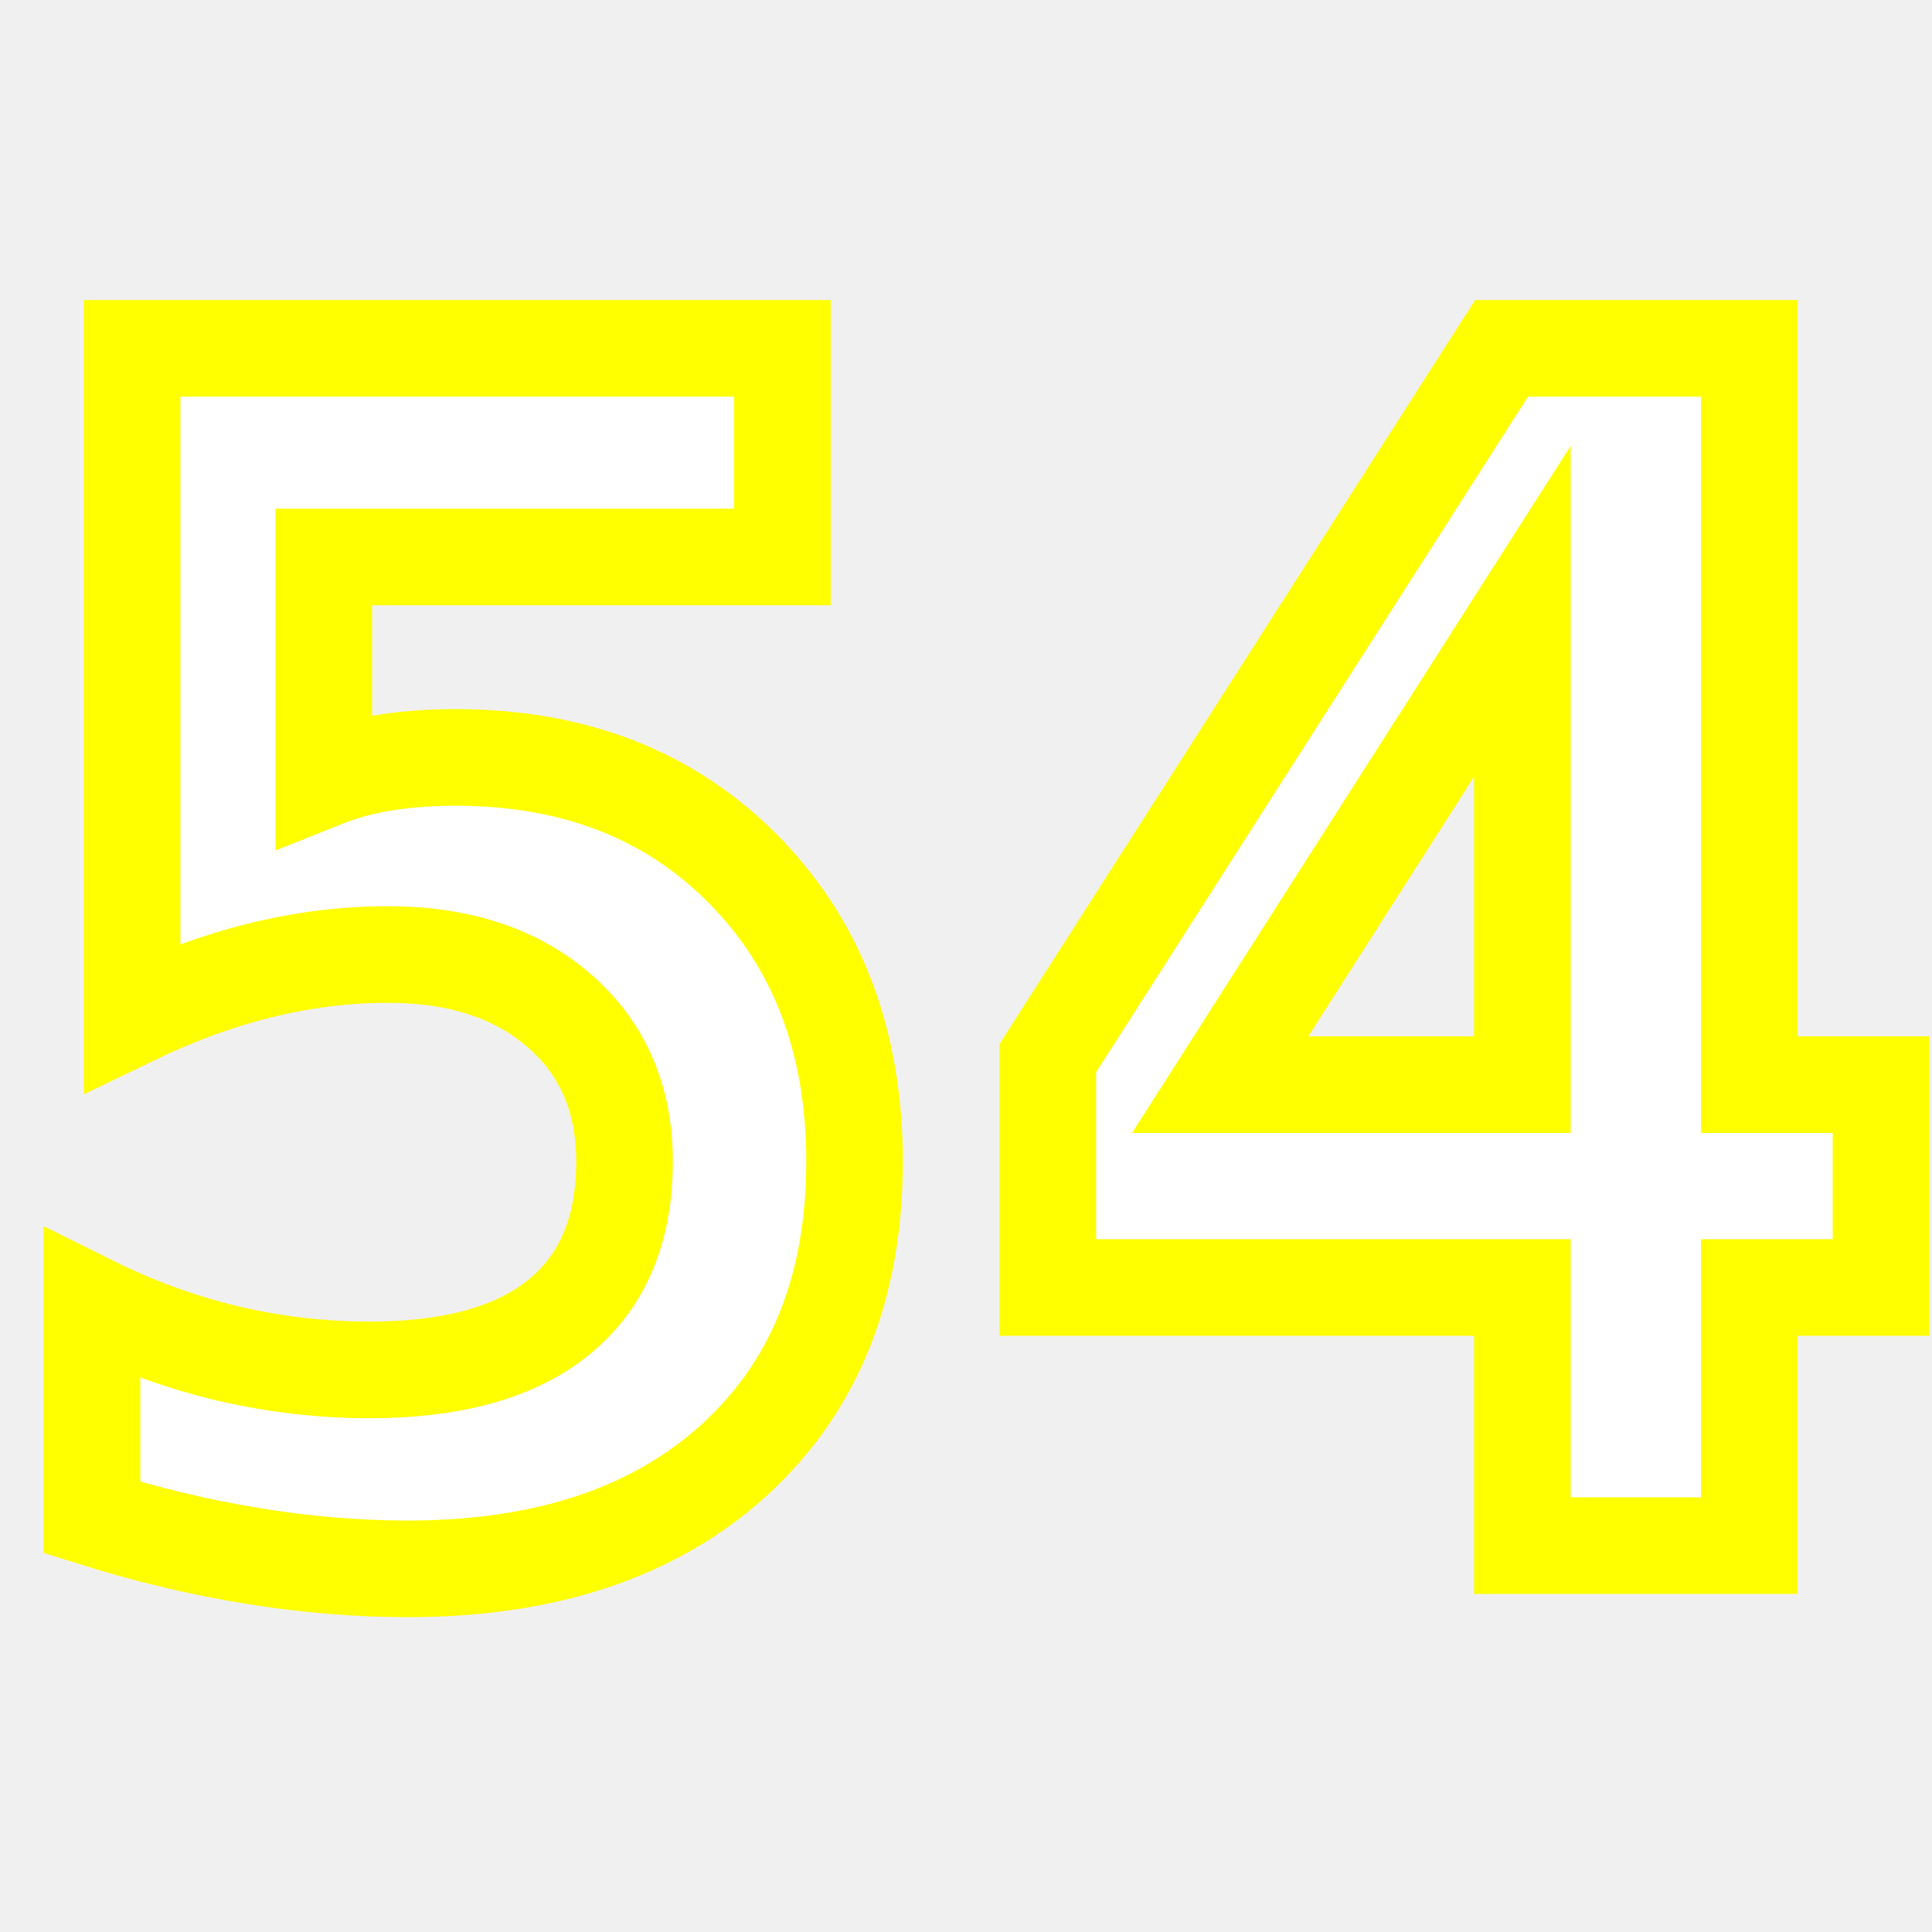
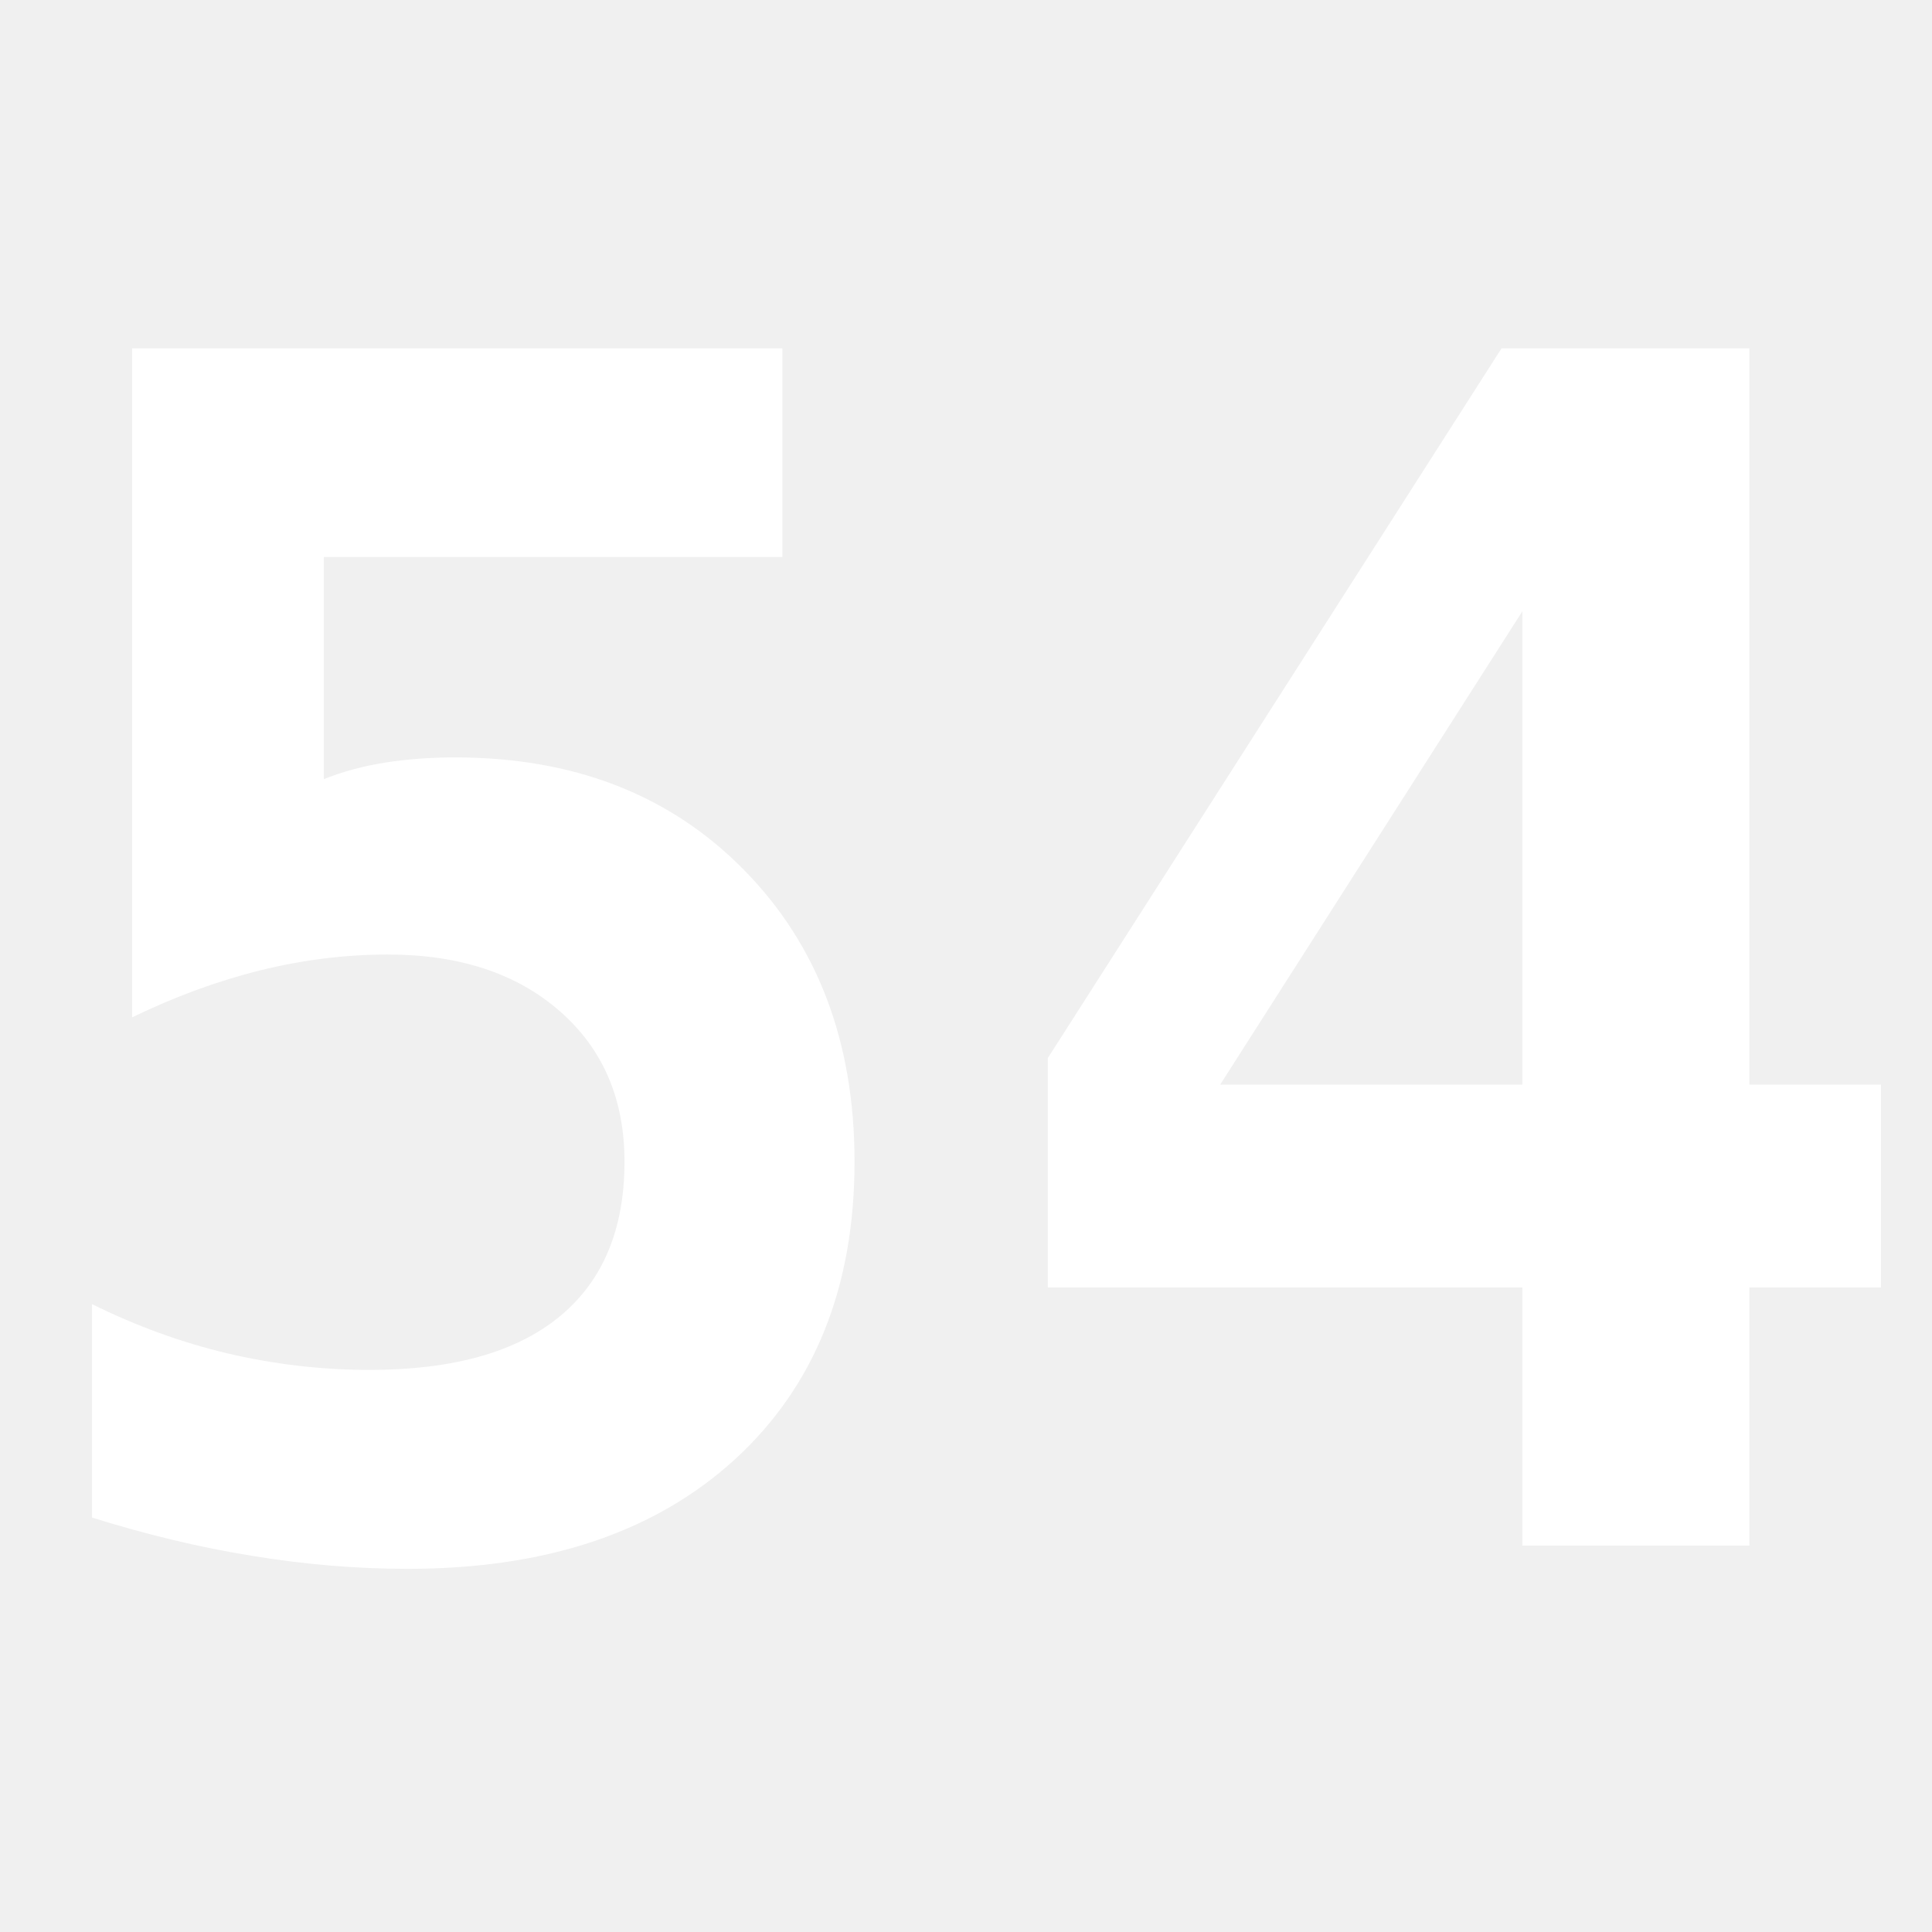
- <svg xmlns="http://www.w3.org/2000/svg" version="1.1" id="Layer_1" x="0px" y="0px" width="50px" height="50px" viewBox="0 0 100 100" xml:space="preserve">
-   <text x="50" y="80" fill="white" stroke="yellow" stroke-width="5px" font-size="85px" text-anchor="middle" font-weight="bold" font-family="monospace">54</text>
+ <svg xmlns="http://www.w3.org/2000/svg" version="1.1" id="Layer_1" x="0px" y="0px" width="50px" height="50px" viewBox="-50 -80 100 100" xml:space="preserve">
+   <text x="0" y="0" fill="white" stroke="yellow" stroke-width="0px" font-size="85px" text-anchor="middle" font-weight="bold" font-family="monospace" transform="scale(1,1)">54</text>
</svg>
